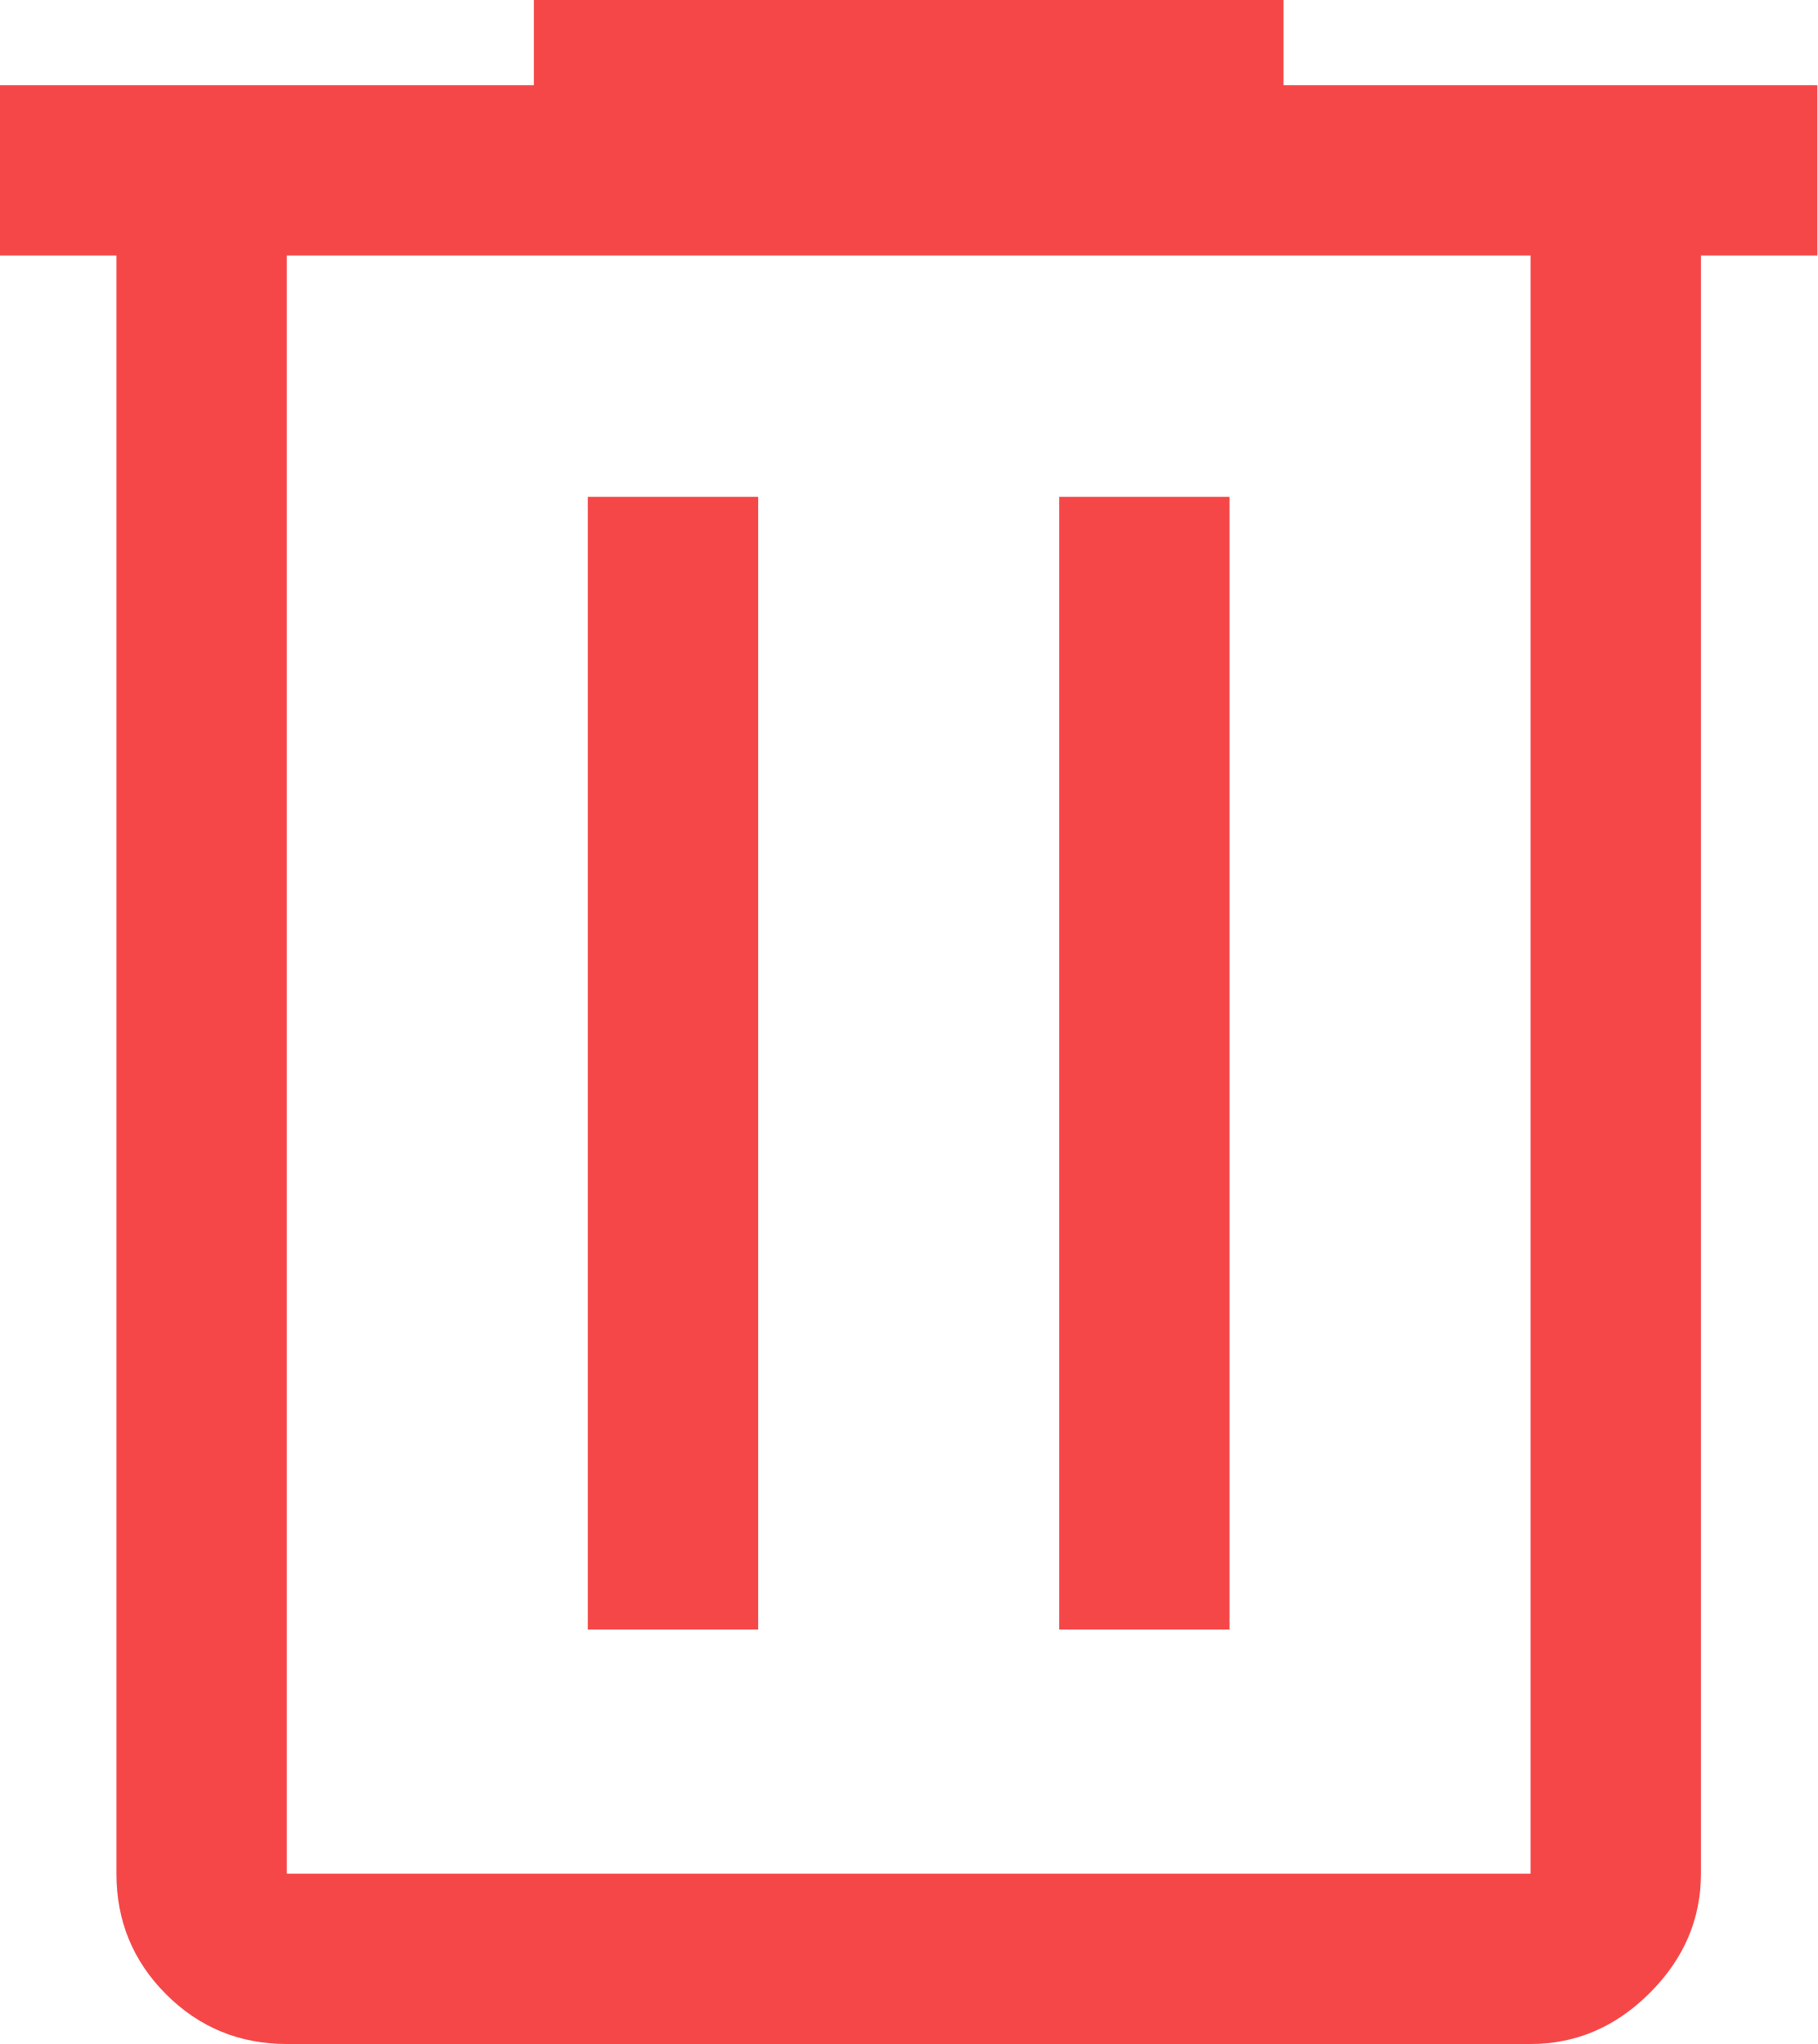
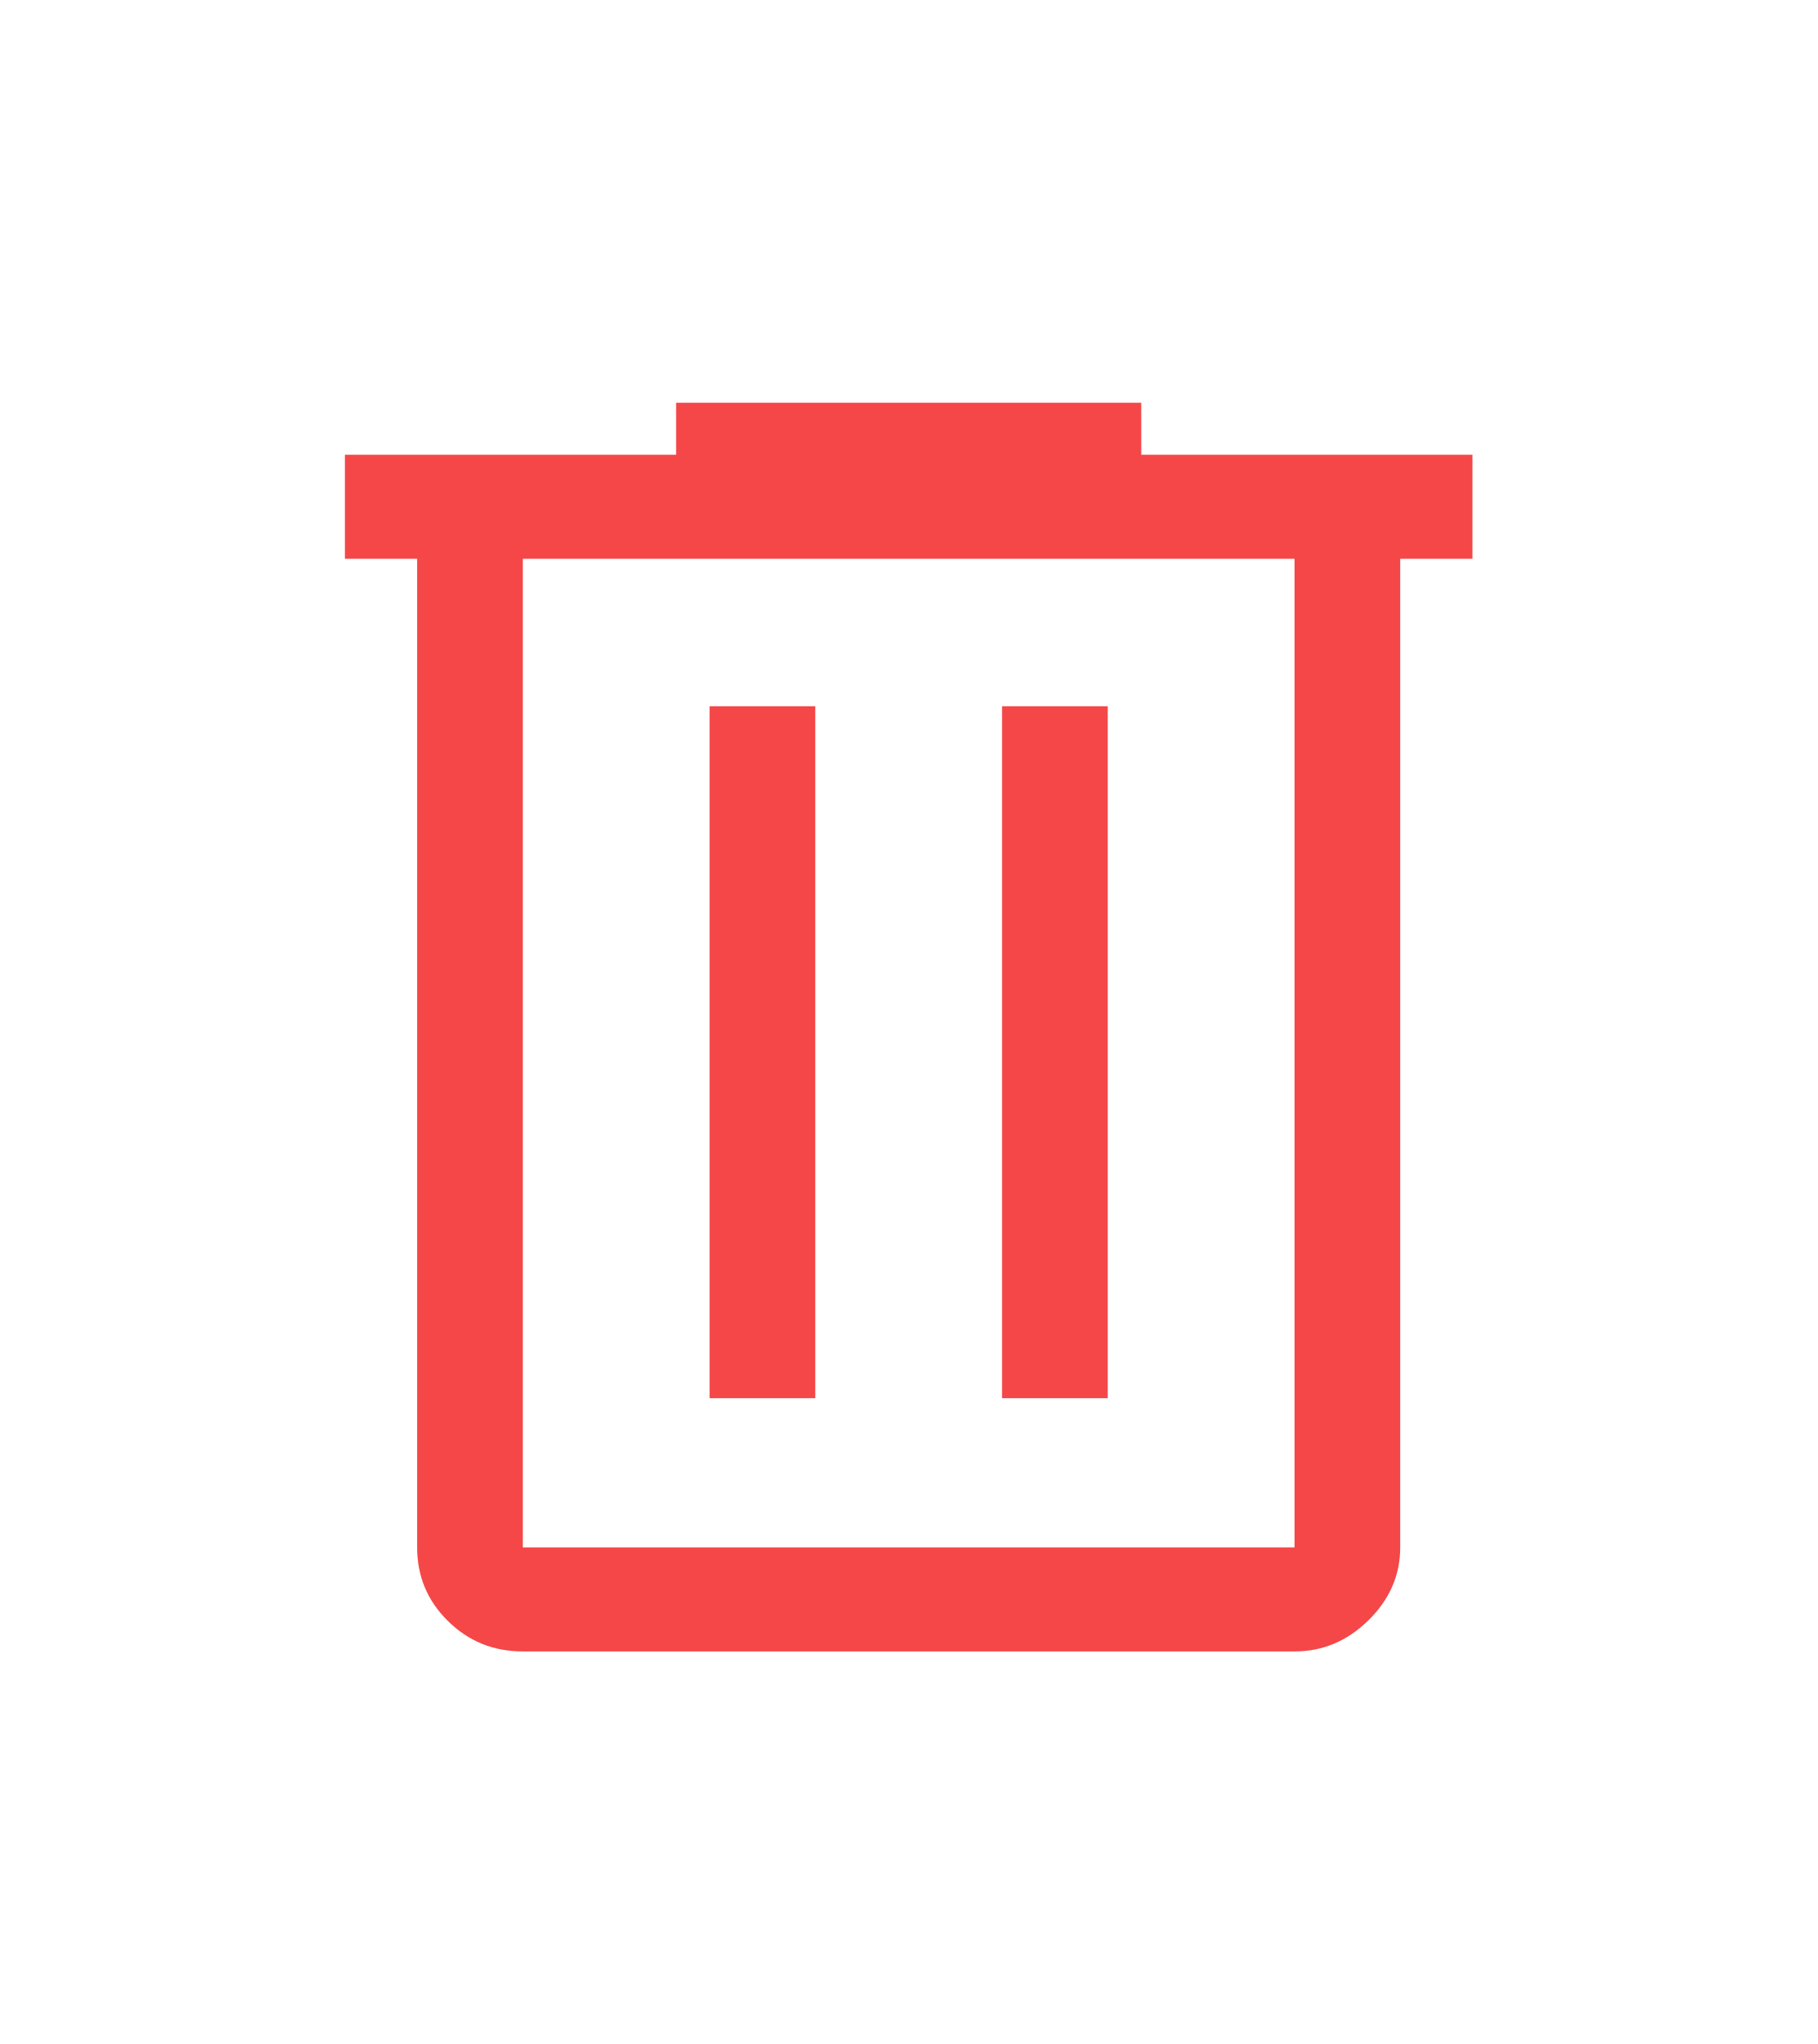
<svg xmlns="http://www.w3.org/2000/svg" height="36" width="32" version="1.1" id="svg4">
  <defs id="defs8" />
-   <path d="M 5.05,36 Q 3.8,36 2.925,35.125 2.05,34.25 2.05,33 V 4.5 H 0 v -3 H 9.4 V 0 H 22.6 V 1.5 H 32 v 3 H 29.95 V 33 q 0,1.2 -0.9,2.1 -0.9,0.9 -2.1,0.9 z M 26.95,4.5 H 5.05 V 33 h 21.9 z m -16.6,24.2 h 3 V 8.75 h -3 z m 8.3,0 h 3 V 8.75 h -3 z M 5.05,4.5 V 33 Z" id="path2" style="fill:#f54748;fill-opacity:1" />
+   <path d="m 9.206,29.086 q -0.776,0 -1.318,-0.535 Q 7.345,28.017 7.345,27.253 V 9.842 H 6.073 V 8.009 h 5.832 V 7.093 h 8.19 v 0.916 h 5.832 V 9.842 h -1.272 v 17.411 q 0,0.733 -0.558,1.283 -0.558,0.55 -1.303,0.55 z M 22.794,9.842 H 9.206 V 27.253 H 22.794 Z m -10.3,14.784 h 1.861 V 12.439 h -1.861 z m 5.15,0 h 1.861 V 12.439 H 17.644 Z M 9.206,9.842 v 17.411 z" id="path2" style="fill:#f54748;fill-opacity:1;stroke-width:0.616" />
</svg>
